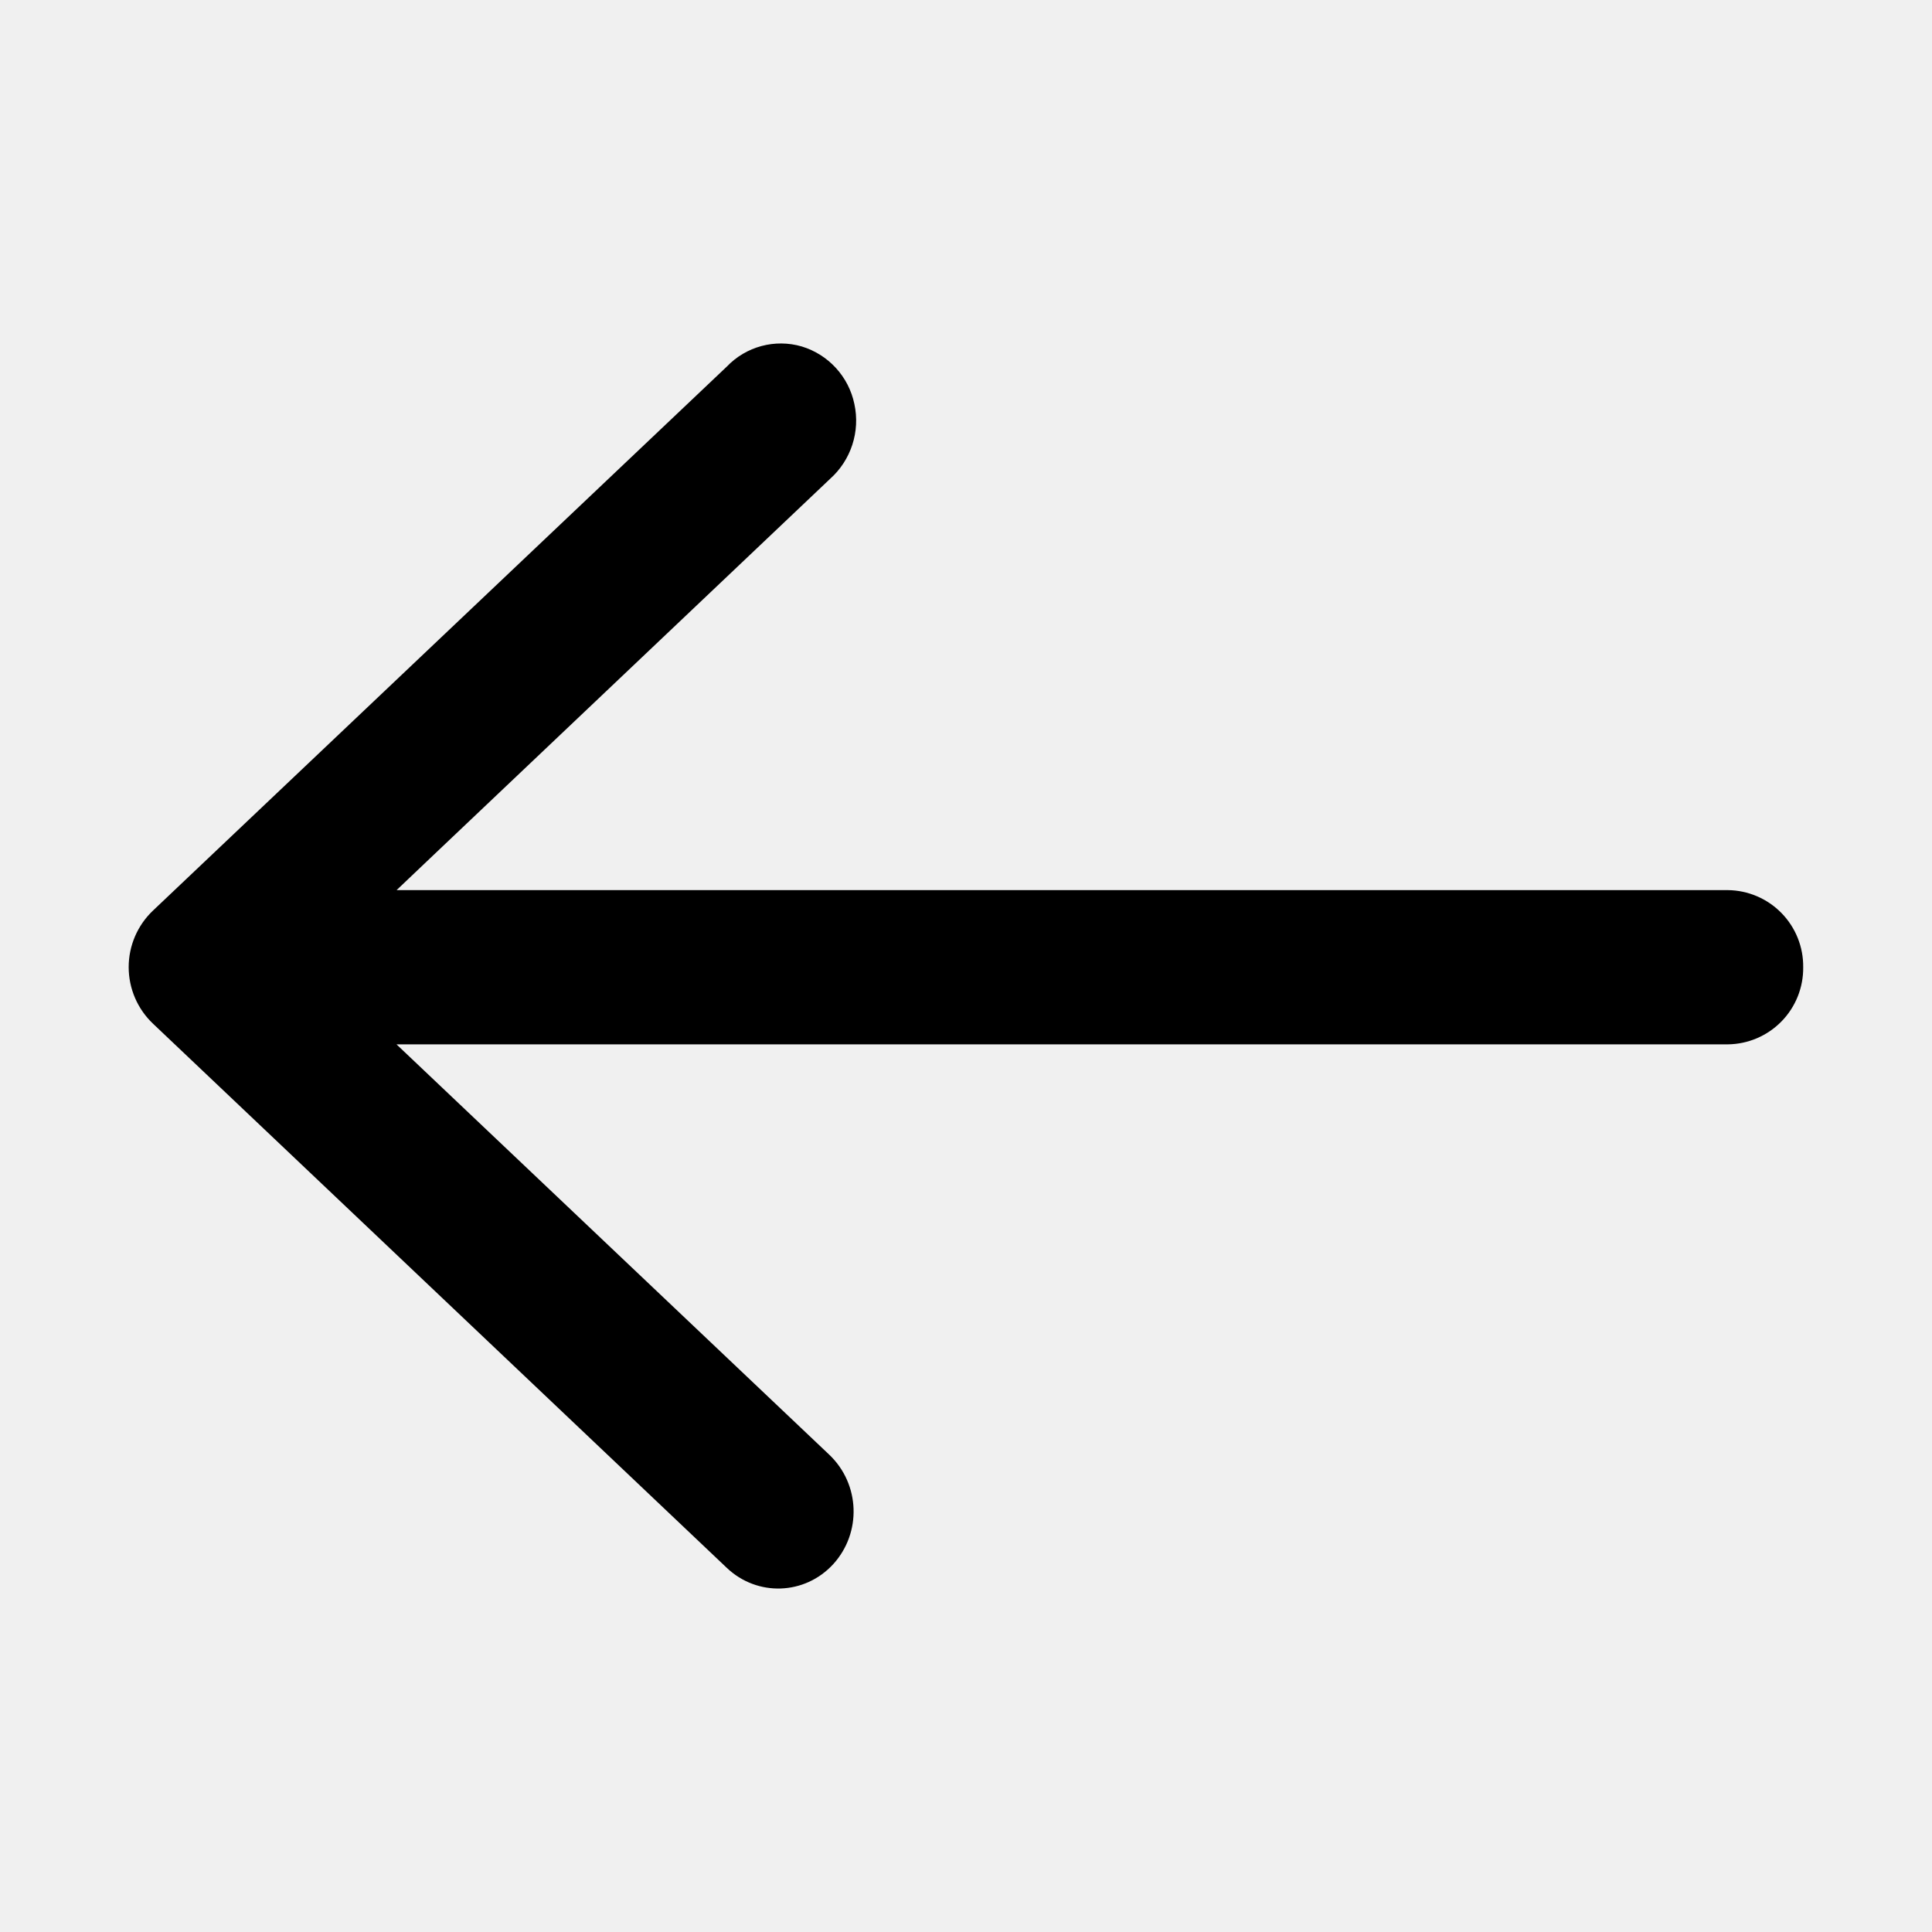
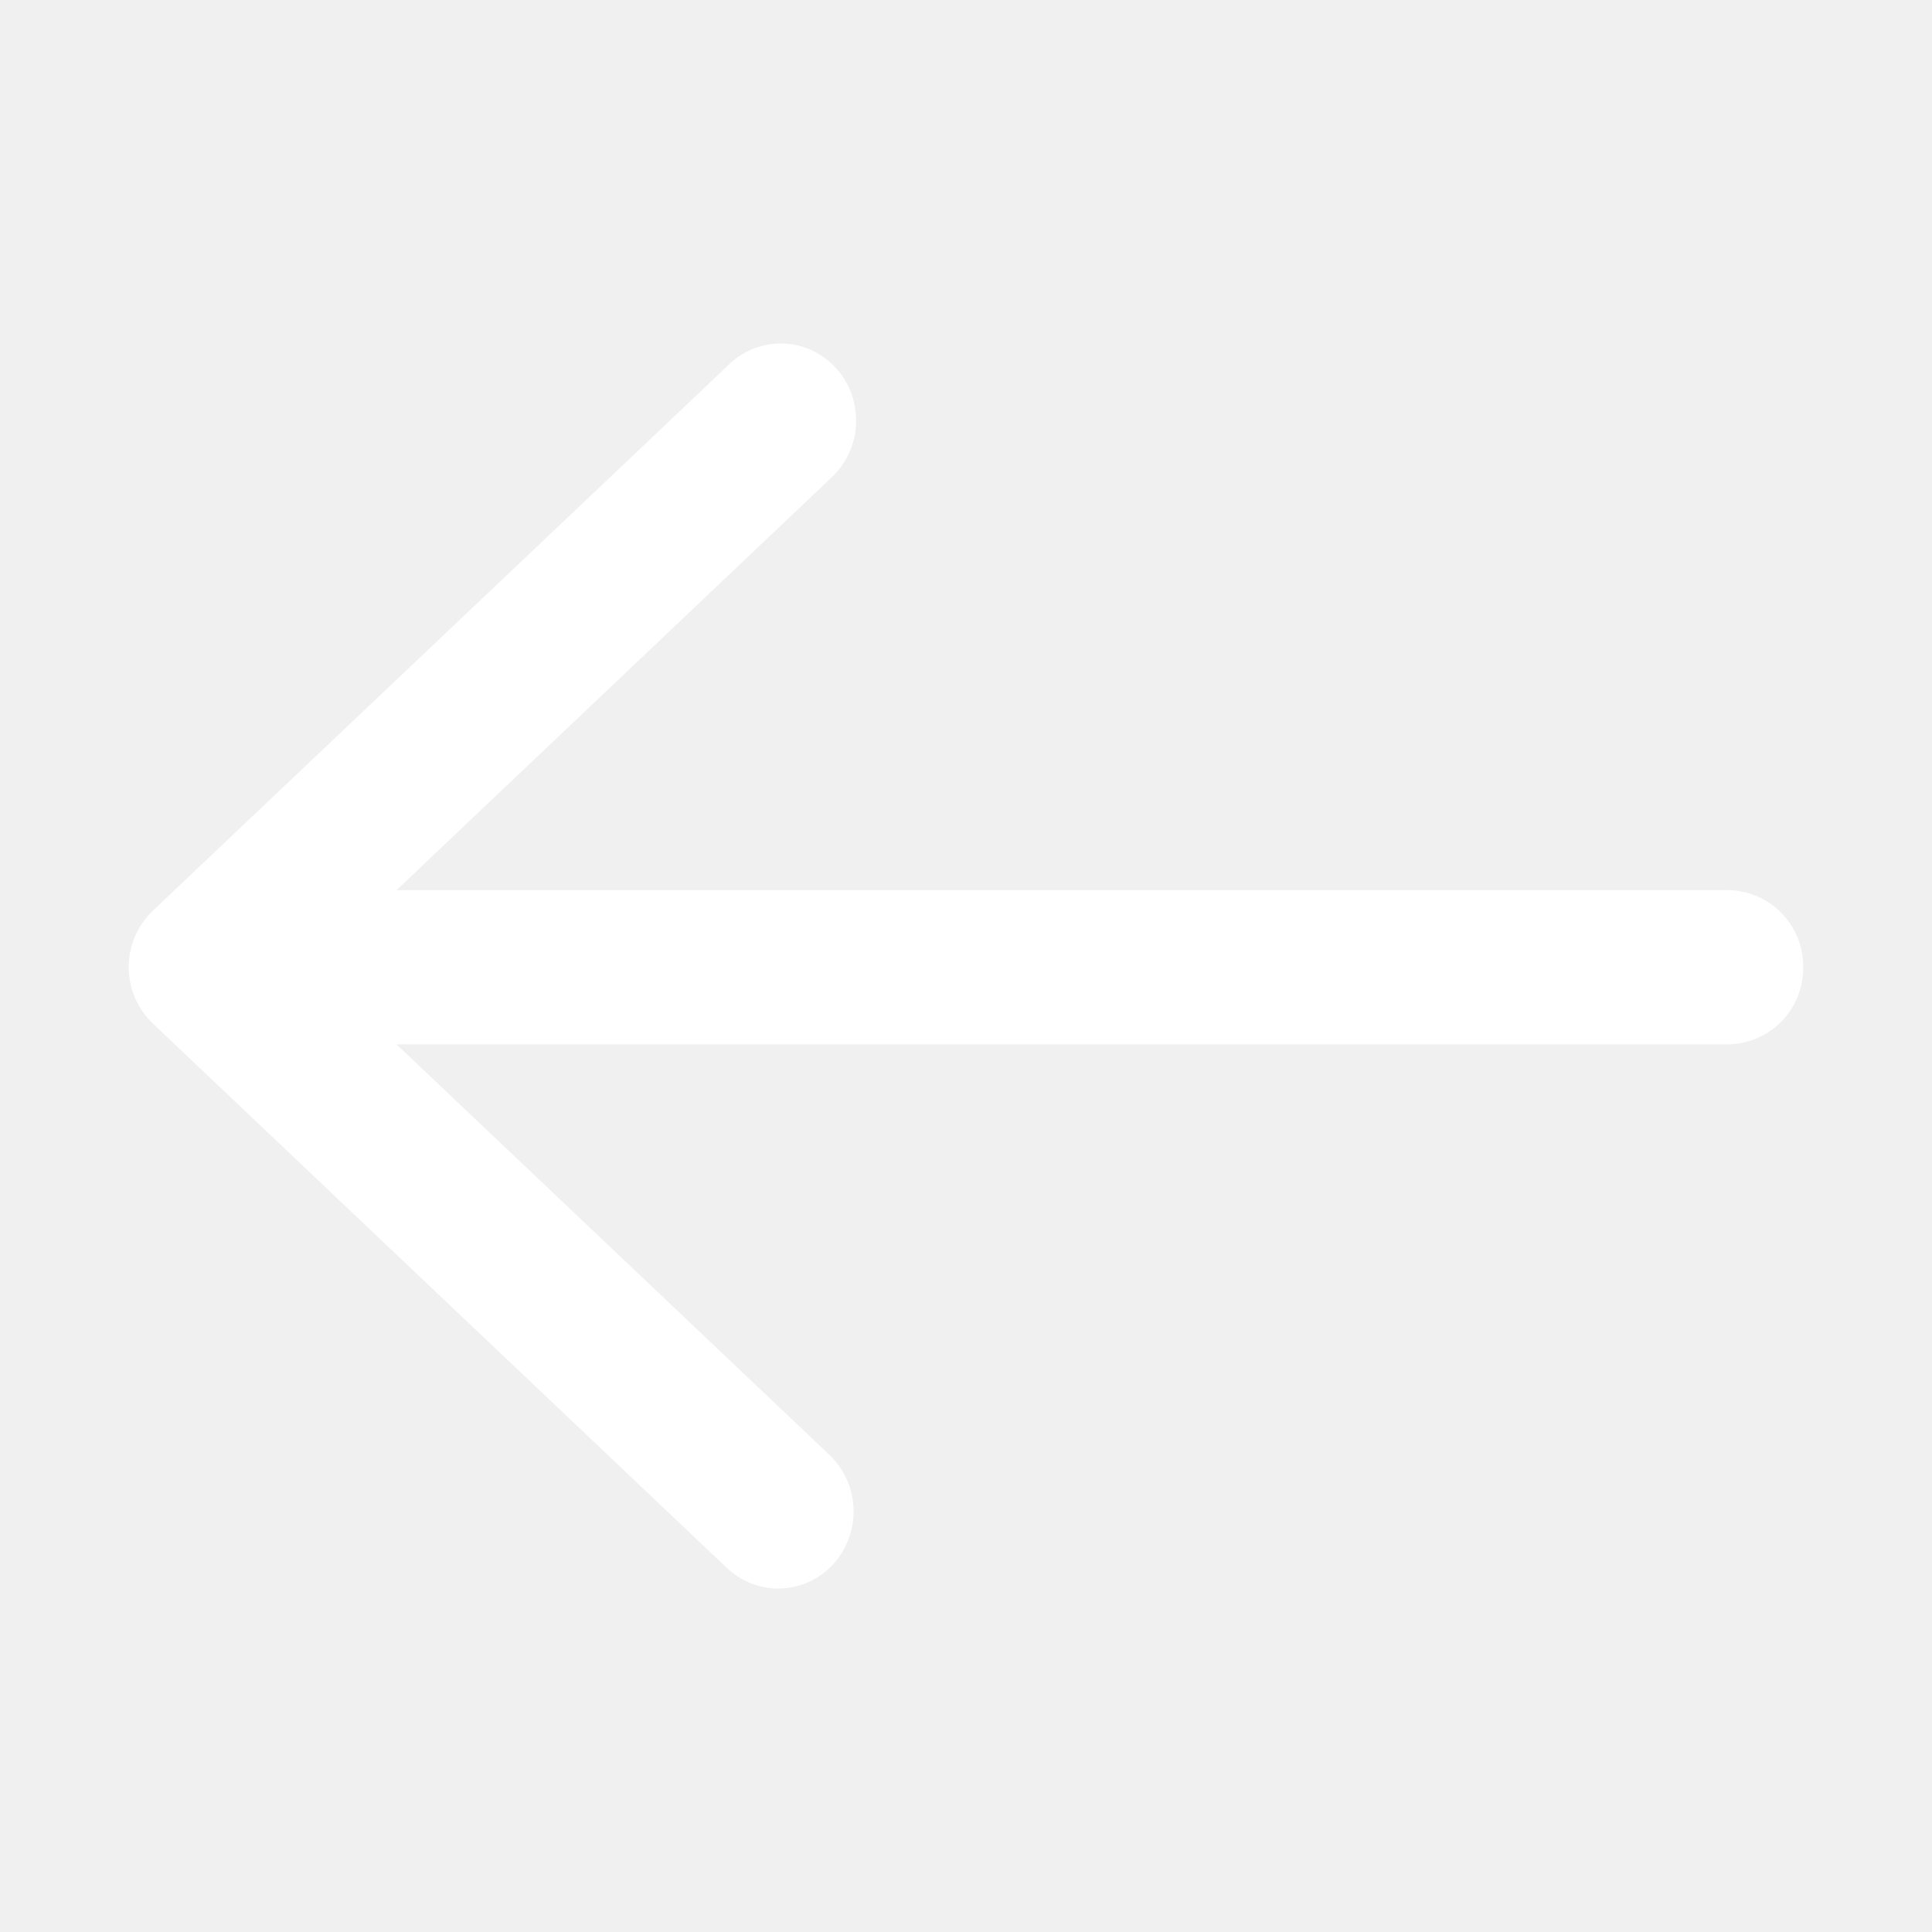
<svg xmlns="http://www.w3.org/2000/svg" width="18" height="18" viewBox="0 0 18 18">
  <g fill="none" fill-rule="evenodd">
    <path fill="none" d="M0 0h18v18H0z" />
-     <path fill="#000" fill-rule="nonzero" d="M16.8 9.012a.71.71 0 0 0-.703-.719H3.695l.363-.345 3.675-3.486a.728.728 0 0 0 .227-.698.712.712 0 0 0-.49-.536.696.696 0 0 0-.699.188L1.425 8.484a.726.726 0 0 0 0 1.053l5.346 5.07c.284.27.727.255.992-.034a.73.73 0 0 0-.035-1.018L3.694 9.73h12.403a.71.71 0 0 0 .703-.718z" />
+     <path fill="#fff" fill-rule="nonzero" d="M16.8 9.012a.71.71 0 0 0-.703-.719H3.695l.363-.345 3.675-3.486a.728.728 0 0 0 .227-.698.712.712 0 0 0-.49-.536.696.696 0 0 0-.699.188L1.425 8.484a.726.726 0 0 0 0 1.053l5.346 5.07c.284.27.727.255.992-.034a.73.73 0 0 0-.035-1.018L3.694 9.73h12.403a.71.71 0 0 0 .703-.718z" />
  </g>
</svg>
